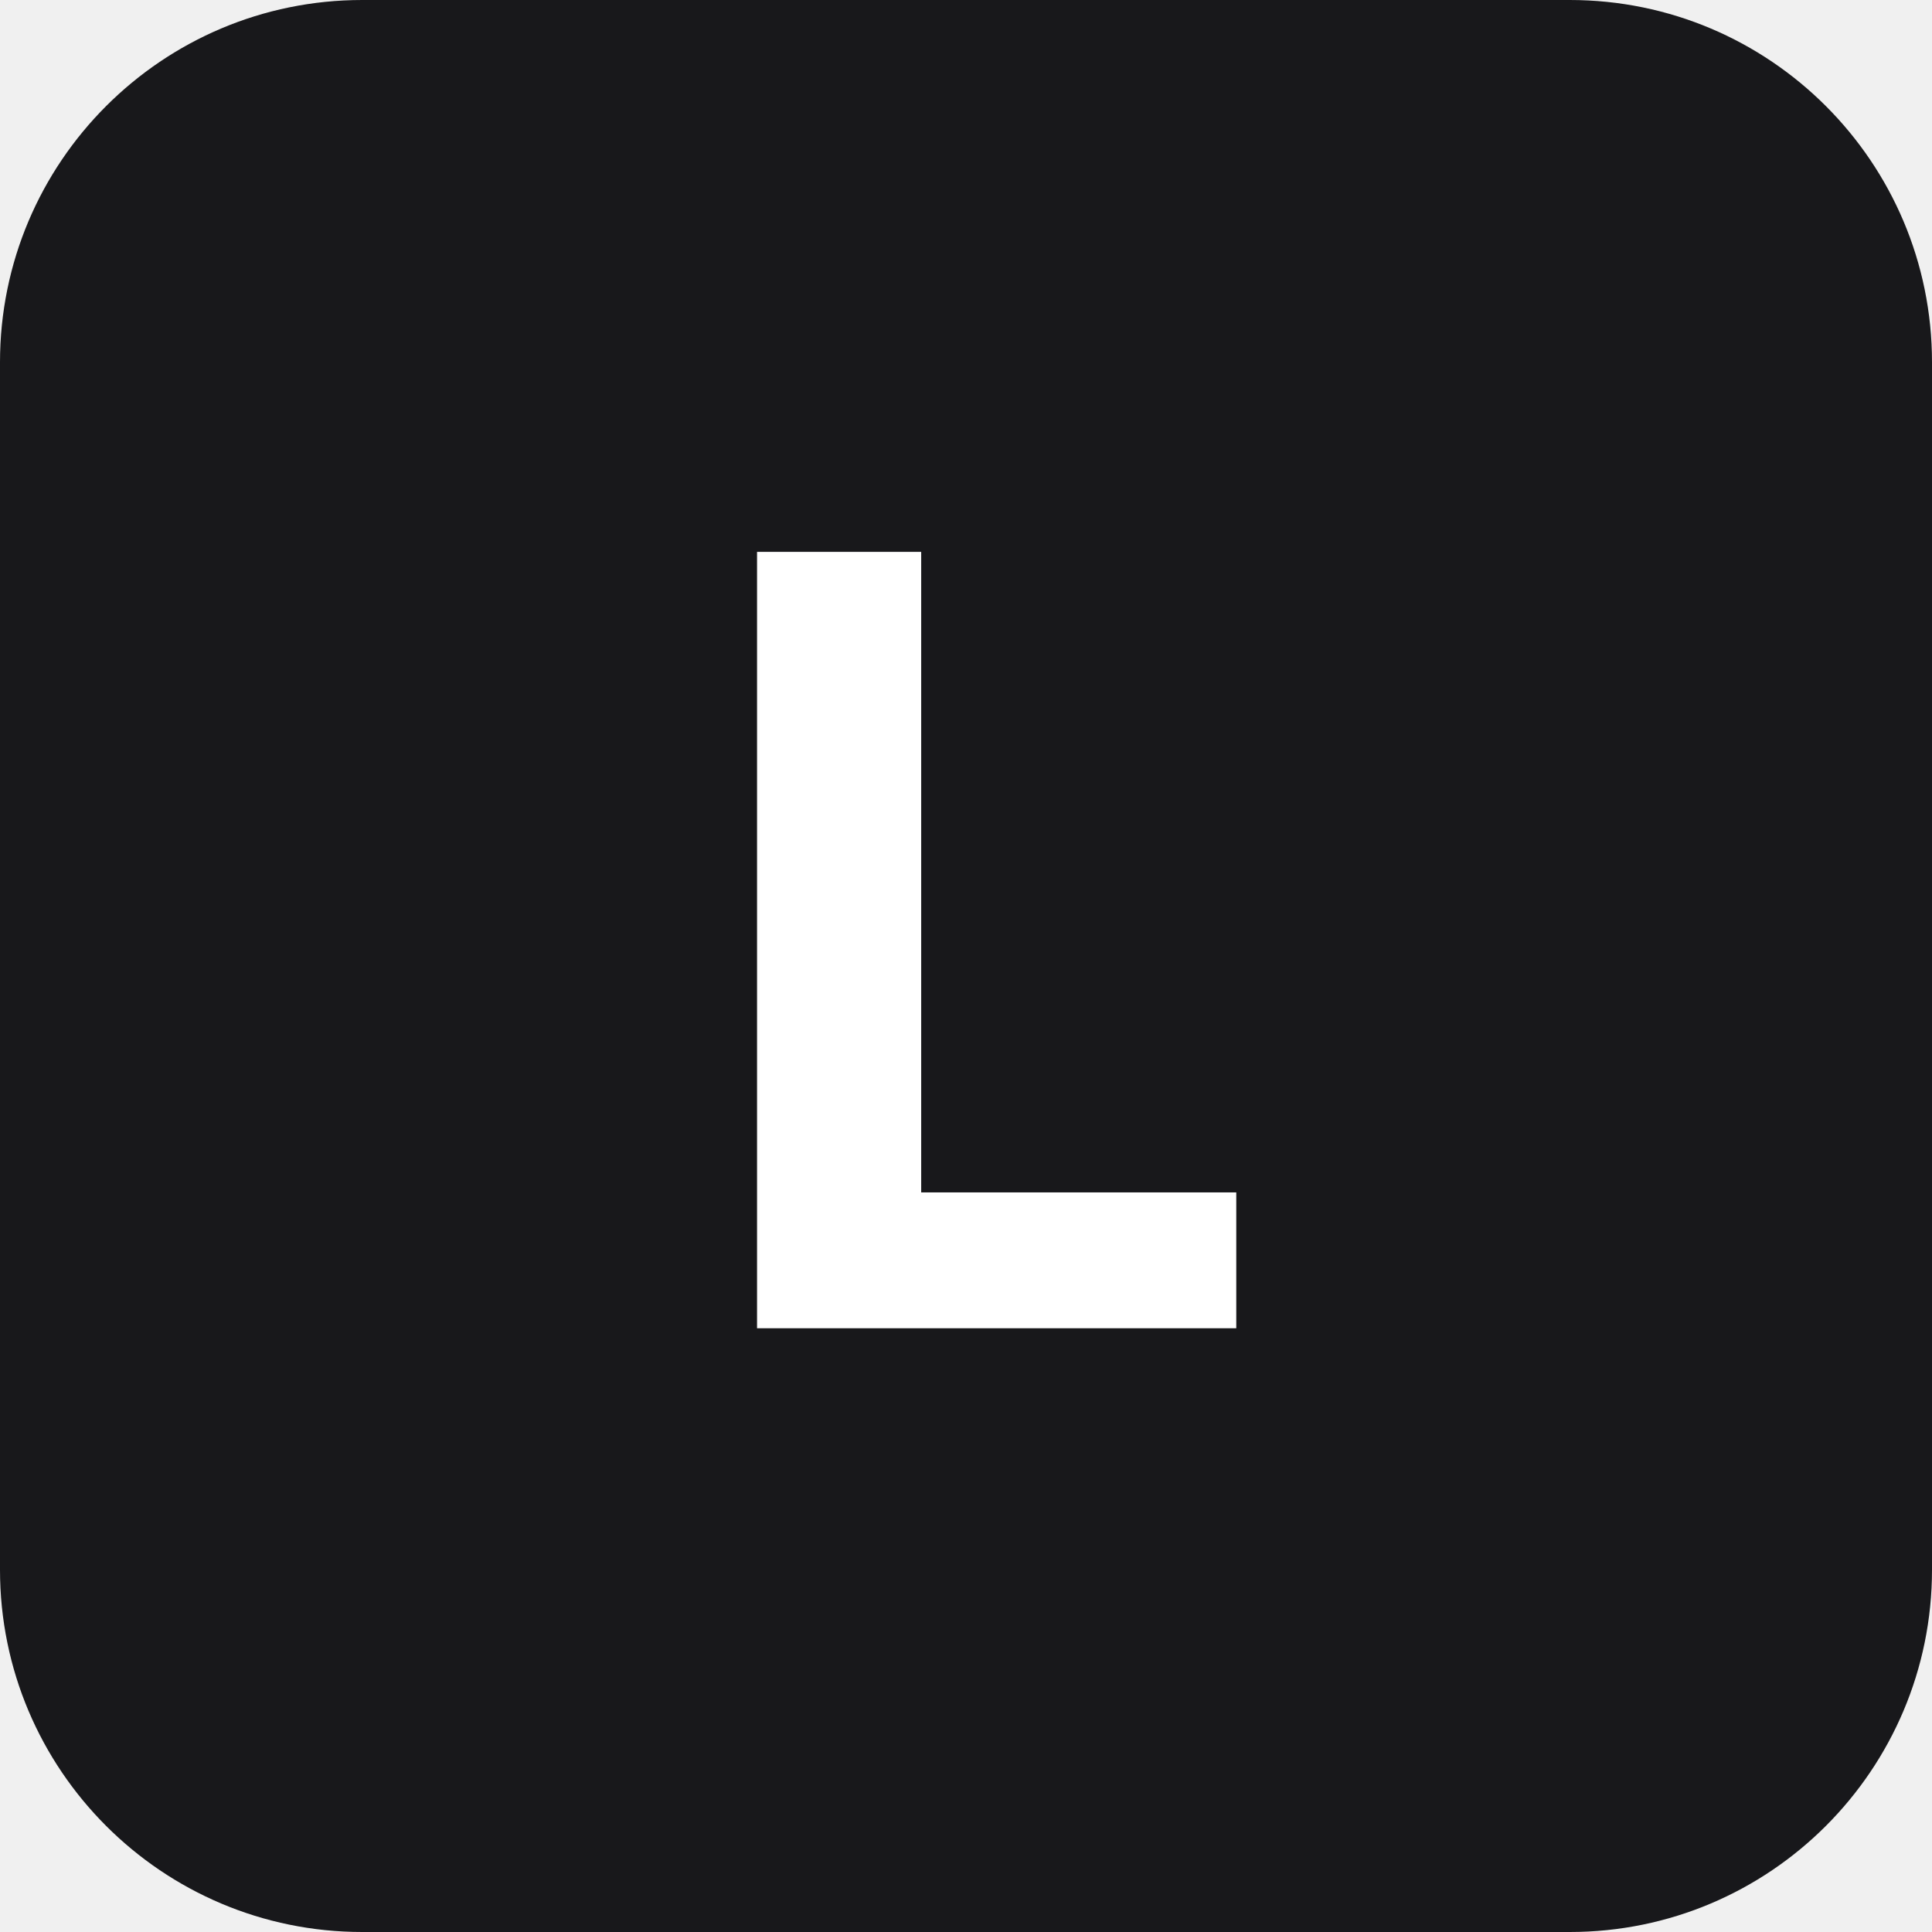
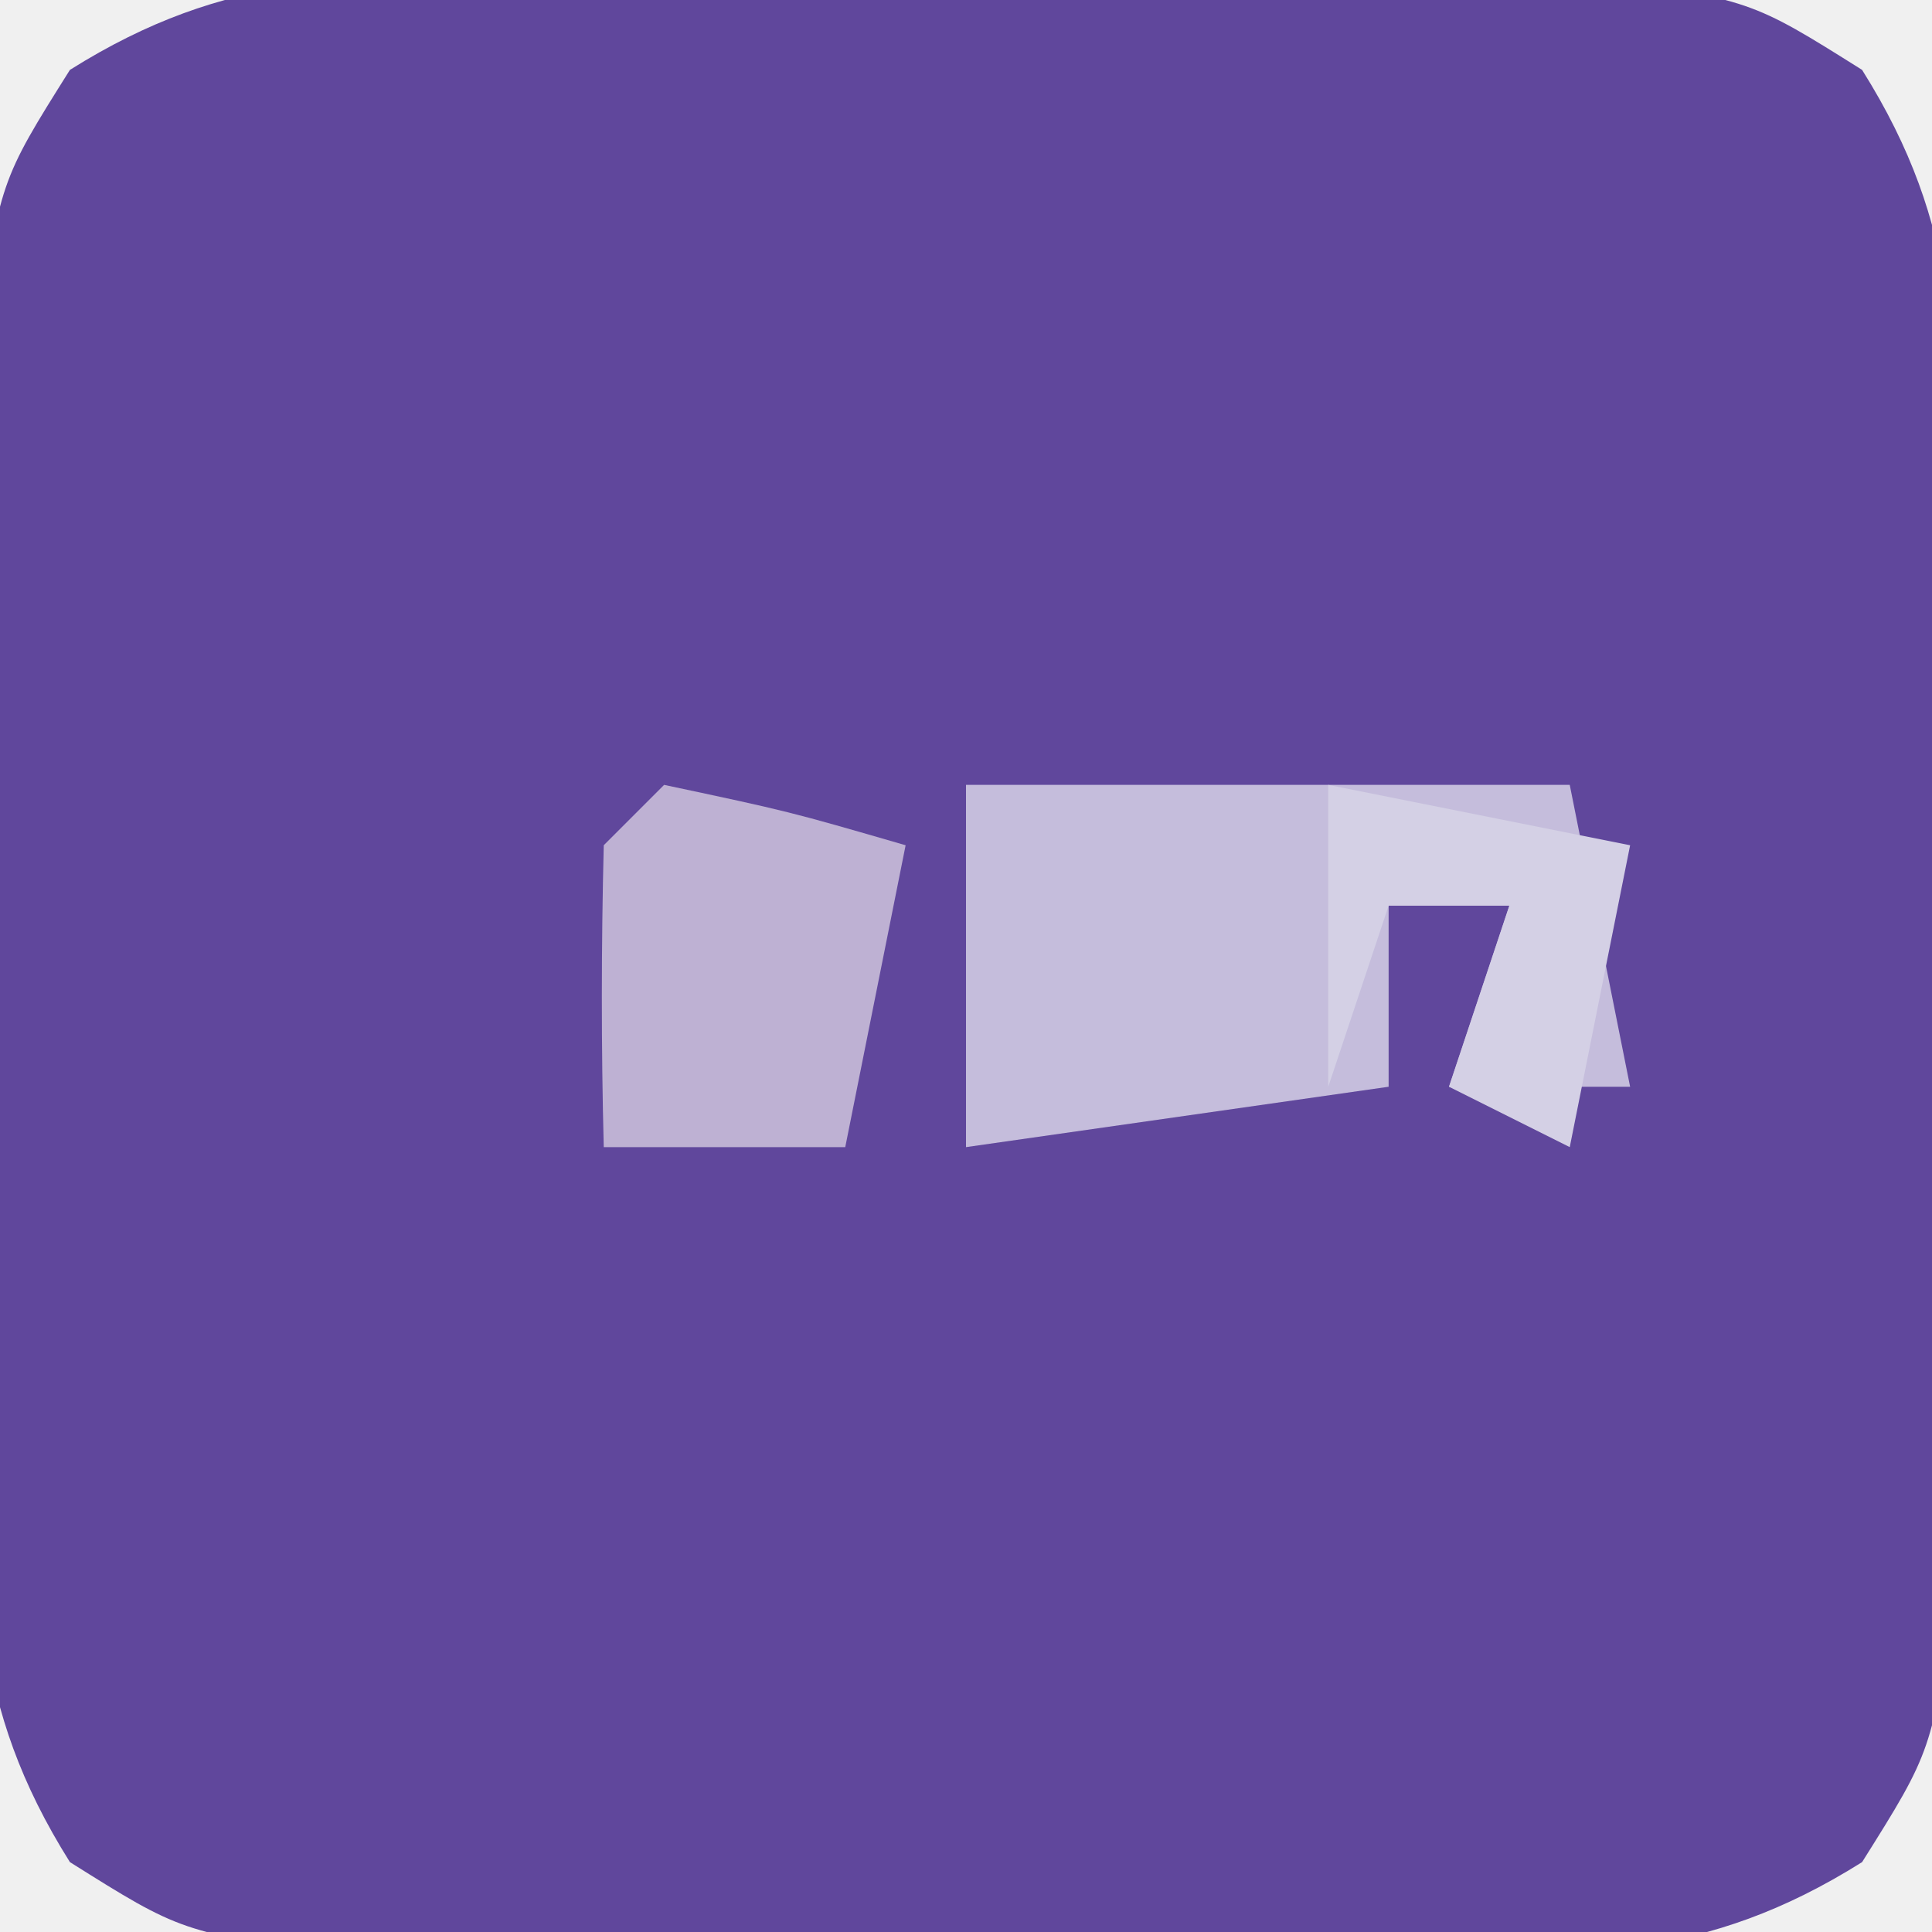
- <svg xmlns="http://www.w3.org/2000/svg" viewBox="0 0 32 32" fill="none">
-   <rect width="32" height="32" rx="6" fill="#18181b" />
-   <text x="16" y="22" font-family="system-ui, sans-serif" font-size="18" font-weight="600" fill="white" text-anchor="middle">L</text>
+ <svg xmlns="http://www.w3.org/2000/svg" version="1.1" width="32" height="32">
+   <path d="M0 0 C1.15 -0.004 2.3 -0.008 3.484 -0.012 C4.686 -0 5.887 0.011 7.125 0.023 C8.326 0.012 9.528 0 10.766 -0.012 C12.49 -0.006 12.49 -0.006 14.25 0 C15.832 0.005 15.832 0.005 17.445 0.01 C20.125 0.398 20.125 0.398 21.967 1.556 C23.615 4.178 23.514 6.191 23.523 9.273 C23.529 10.998 23.529 10.998 23.535 12.758 C23.524 13.959 23.512 15.161 23.5 16.398 C23.512 17.6 23.523 18.801 23.535 20.039 C23.531 21.189 23.527 22.339 23.523 23.523 C23.52 24.578 23.517 25.632 23.513 26.719 C23.125 29.398 23.125 29.398 21.967 31.241 C19.346 32.888 17.332 32.787 14.25 32.797 C13.1 32.801 11.95 32.805 10.766 32.809 C9.564 32.797 8.363 32.785 7.125 32.773 C5.924 32.785 4.722 32.797 3.484 32.809 C1.76 32.803 1.76 32.803 0 32.797 C-1.054 32.793 -2.109 32.79 -3.195 32.787 C-5.875 32.398 -5.875 32.398 -7.717 31.241 C-9.365 28.619 -9.264 26.606 -9.273 23.523 C-9.277 22.374 -9.281 21.224 -9.285 20.039 C-9.274 18.838 -9.262 17.636 -9.25 16.398 C-9.262 15.197 -9.273 13.996 -9.285 12.758 C-9.281 11.608 -9.277 10.458 -9.273 9.273 C-9.27 8.219 -9.267 7.165 -9.263 6.078 C-8.875 3.398 -8.875 3.398 -7.717 1.556 C-5.096 -0.091 -3.082 0.01 0 0 Z " fill="#60479C" transform="translate(8.875,-0.3984375)" />
+   <path d="M0 0 C3.3 0 6.6 0 10 0 C10.33 1.65 10.66 3.3 11 5 C10.01 5 9.02 5 8 5 C8.33 4.01 8.66 3.02 9 2 C8.34 2 7.68 2 7 2 C7 2.99 7 3.98 7 5 C4.69 5.33 2.38 5.66 0 6 C0 4.02 0 2.04 0 0 Z " fill="#C5BDDC" transform="translate(16,13)" />
+   <path d="M0 0 C2.062 0.438 2.062 0.438 4 1 C3.67 2.65 3.34 4.3 3 6 C1.68 6 0.36 6 -1 6 C-1.043 4.334 -1.041 2.666 -1 1 C-0.67 0.67 -0.34 0.34 0 0 Z " fill="#BEB1D3" transform="translate(11,13)" />
+   <path d="M0 0 C2.475 0.495 2.475 0.495 5 1 C4.67 2.65 4.34 4.3 4 6 C3.34 5.67 2.68 5.34 2 5 C2.33 4.01 2.66 3.02 3 2 C2.34 2 1.68 2 1 2 C0.67 2.99 0.34 3.98 0 5 C0 3.35 0 1.7 0 0 Z " fill="#D4D0E5" transform="translate(22,13)" />
</svg>
